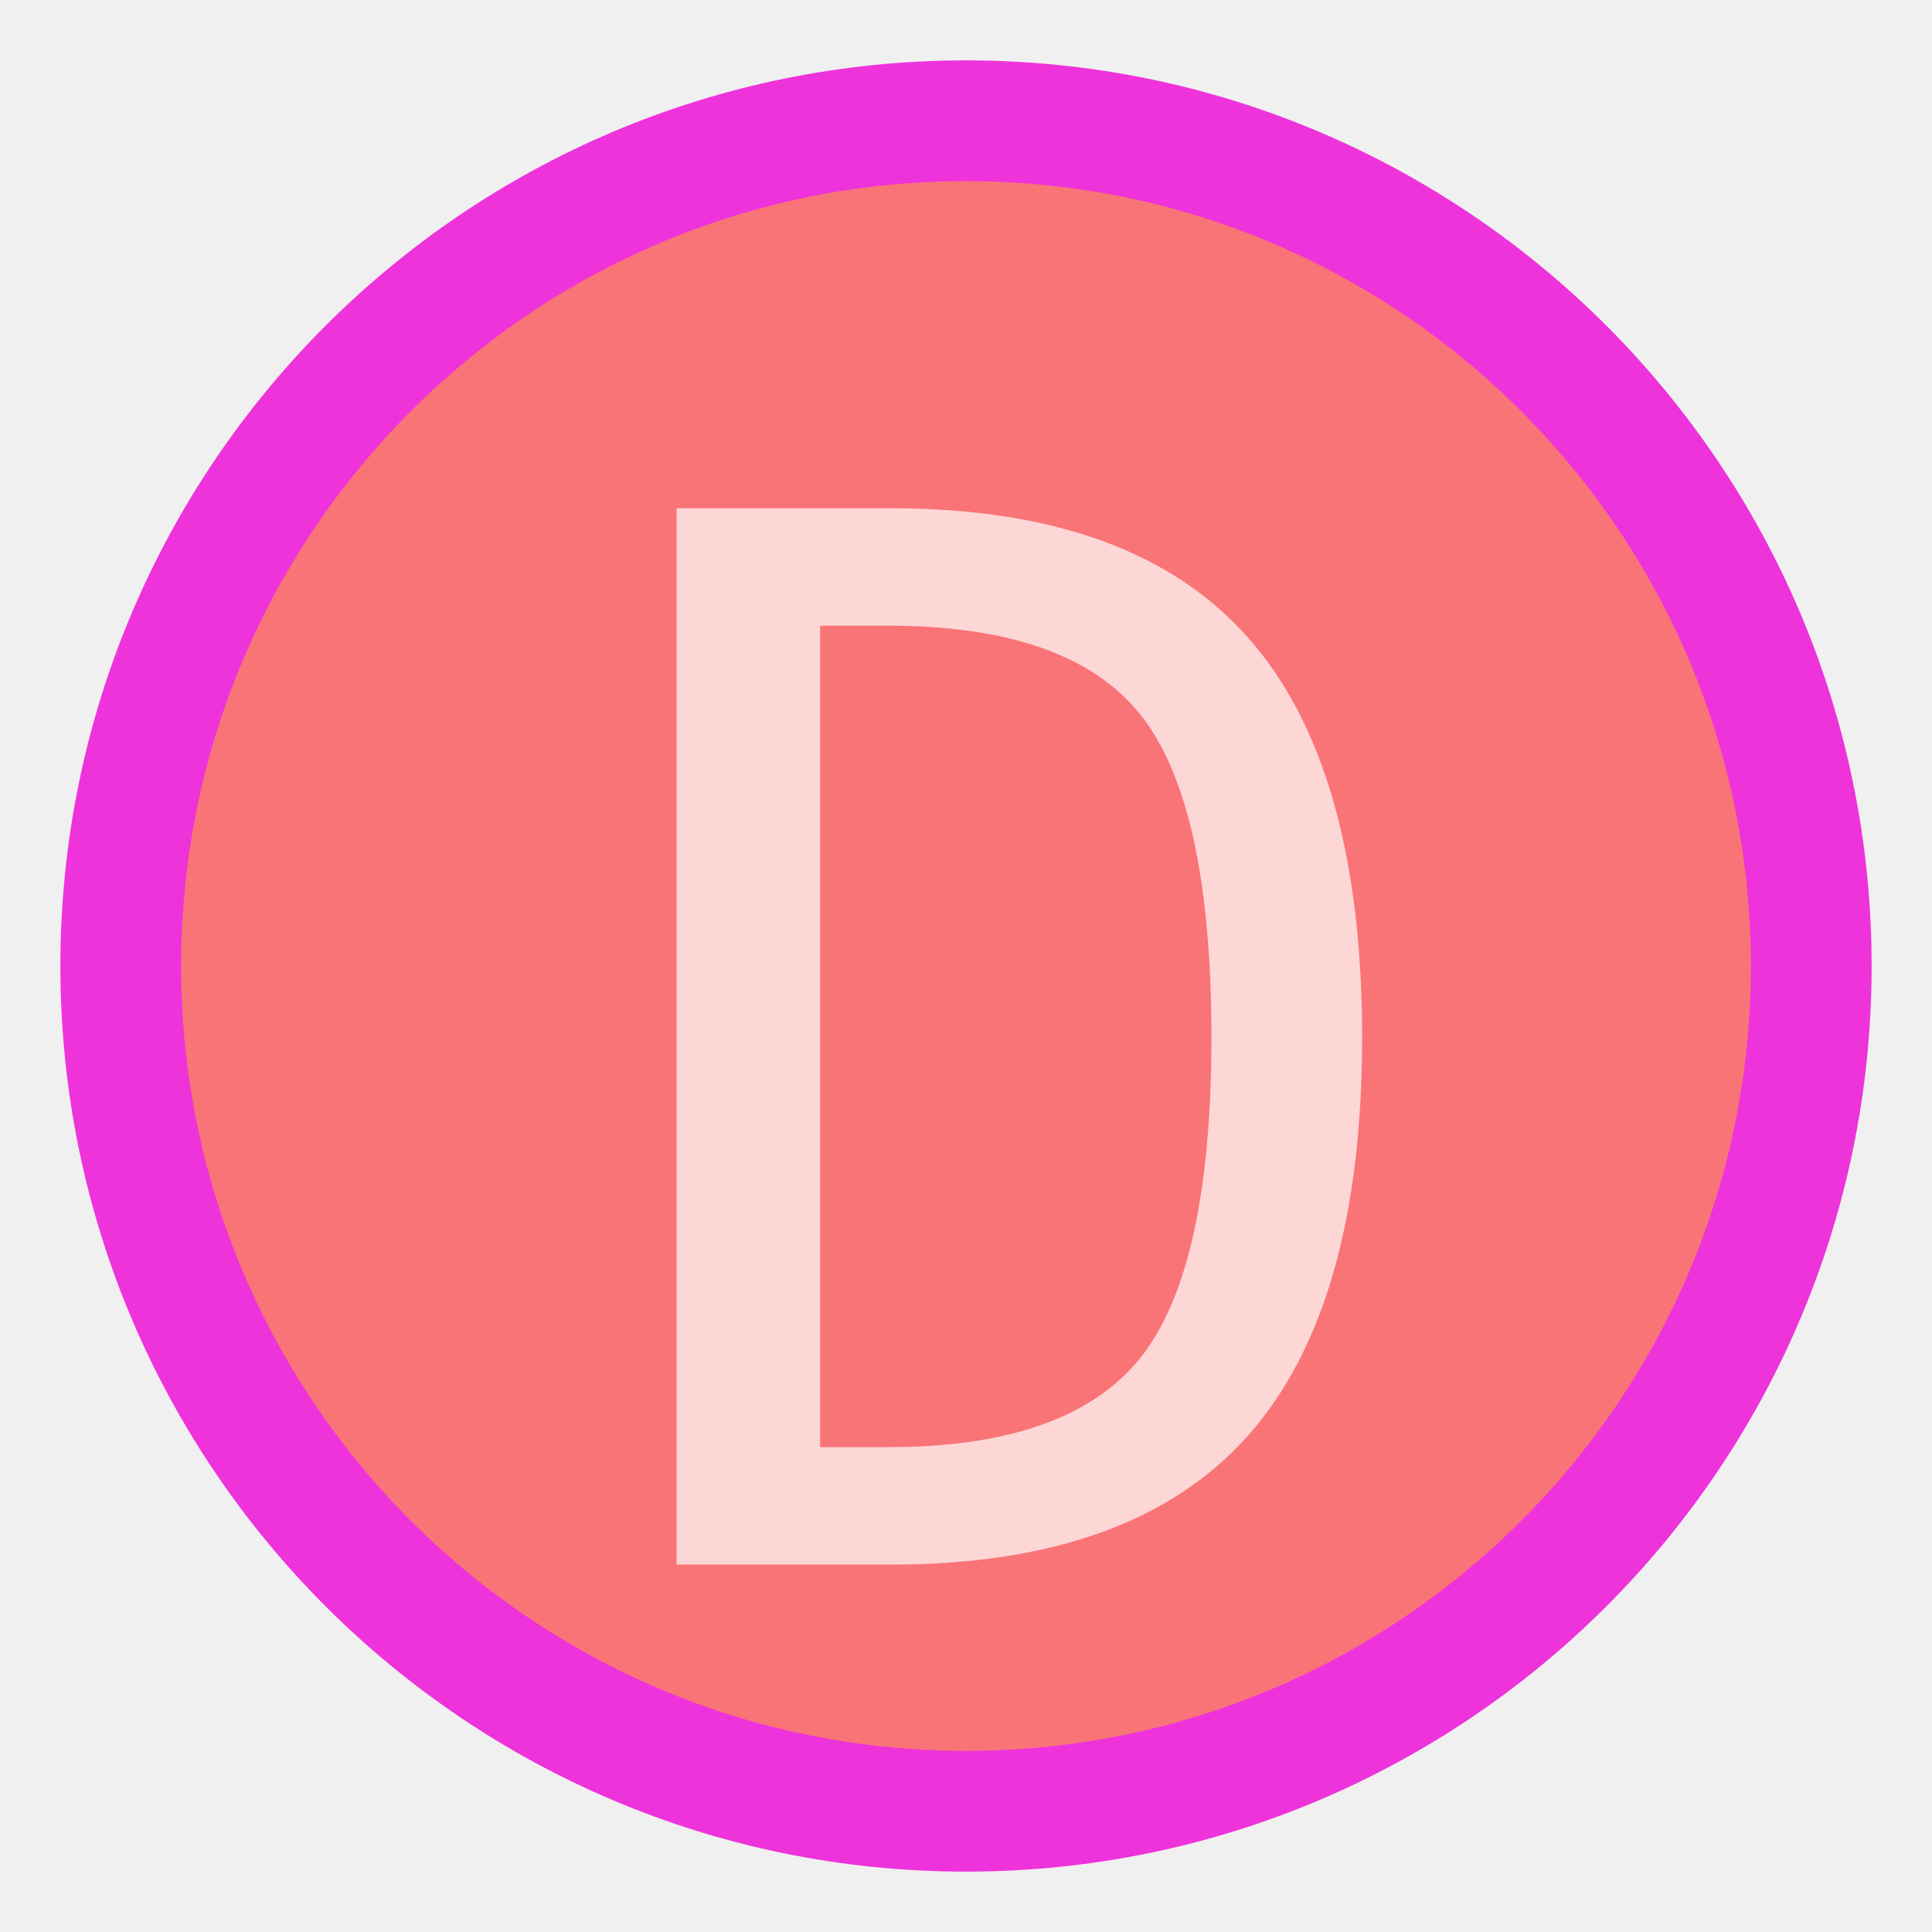
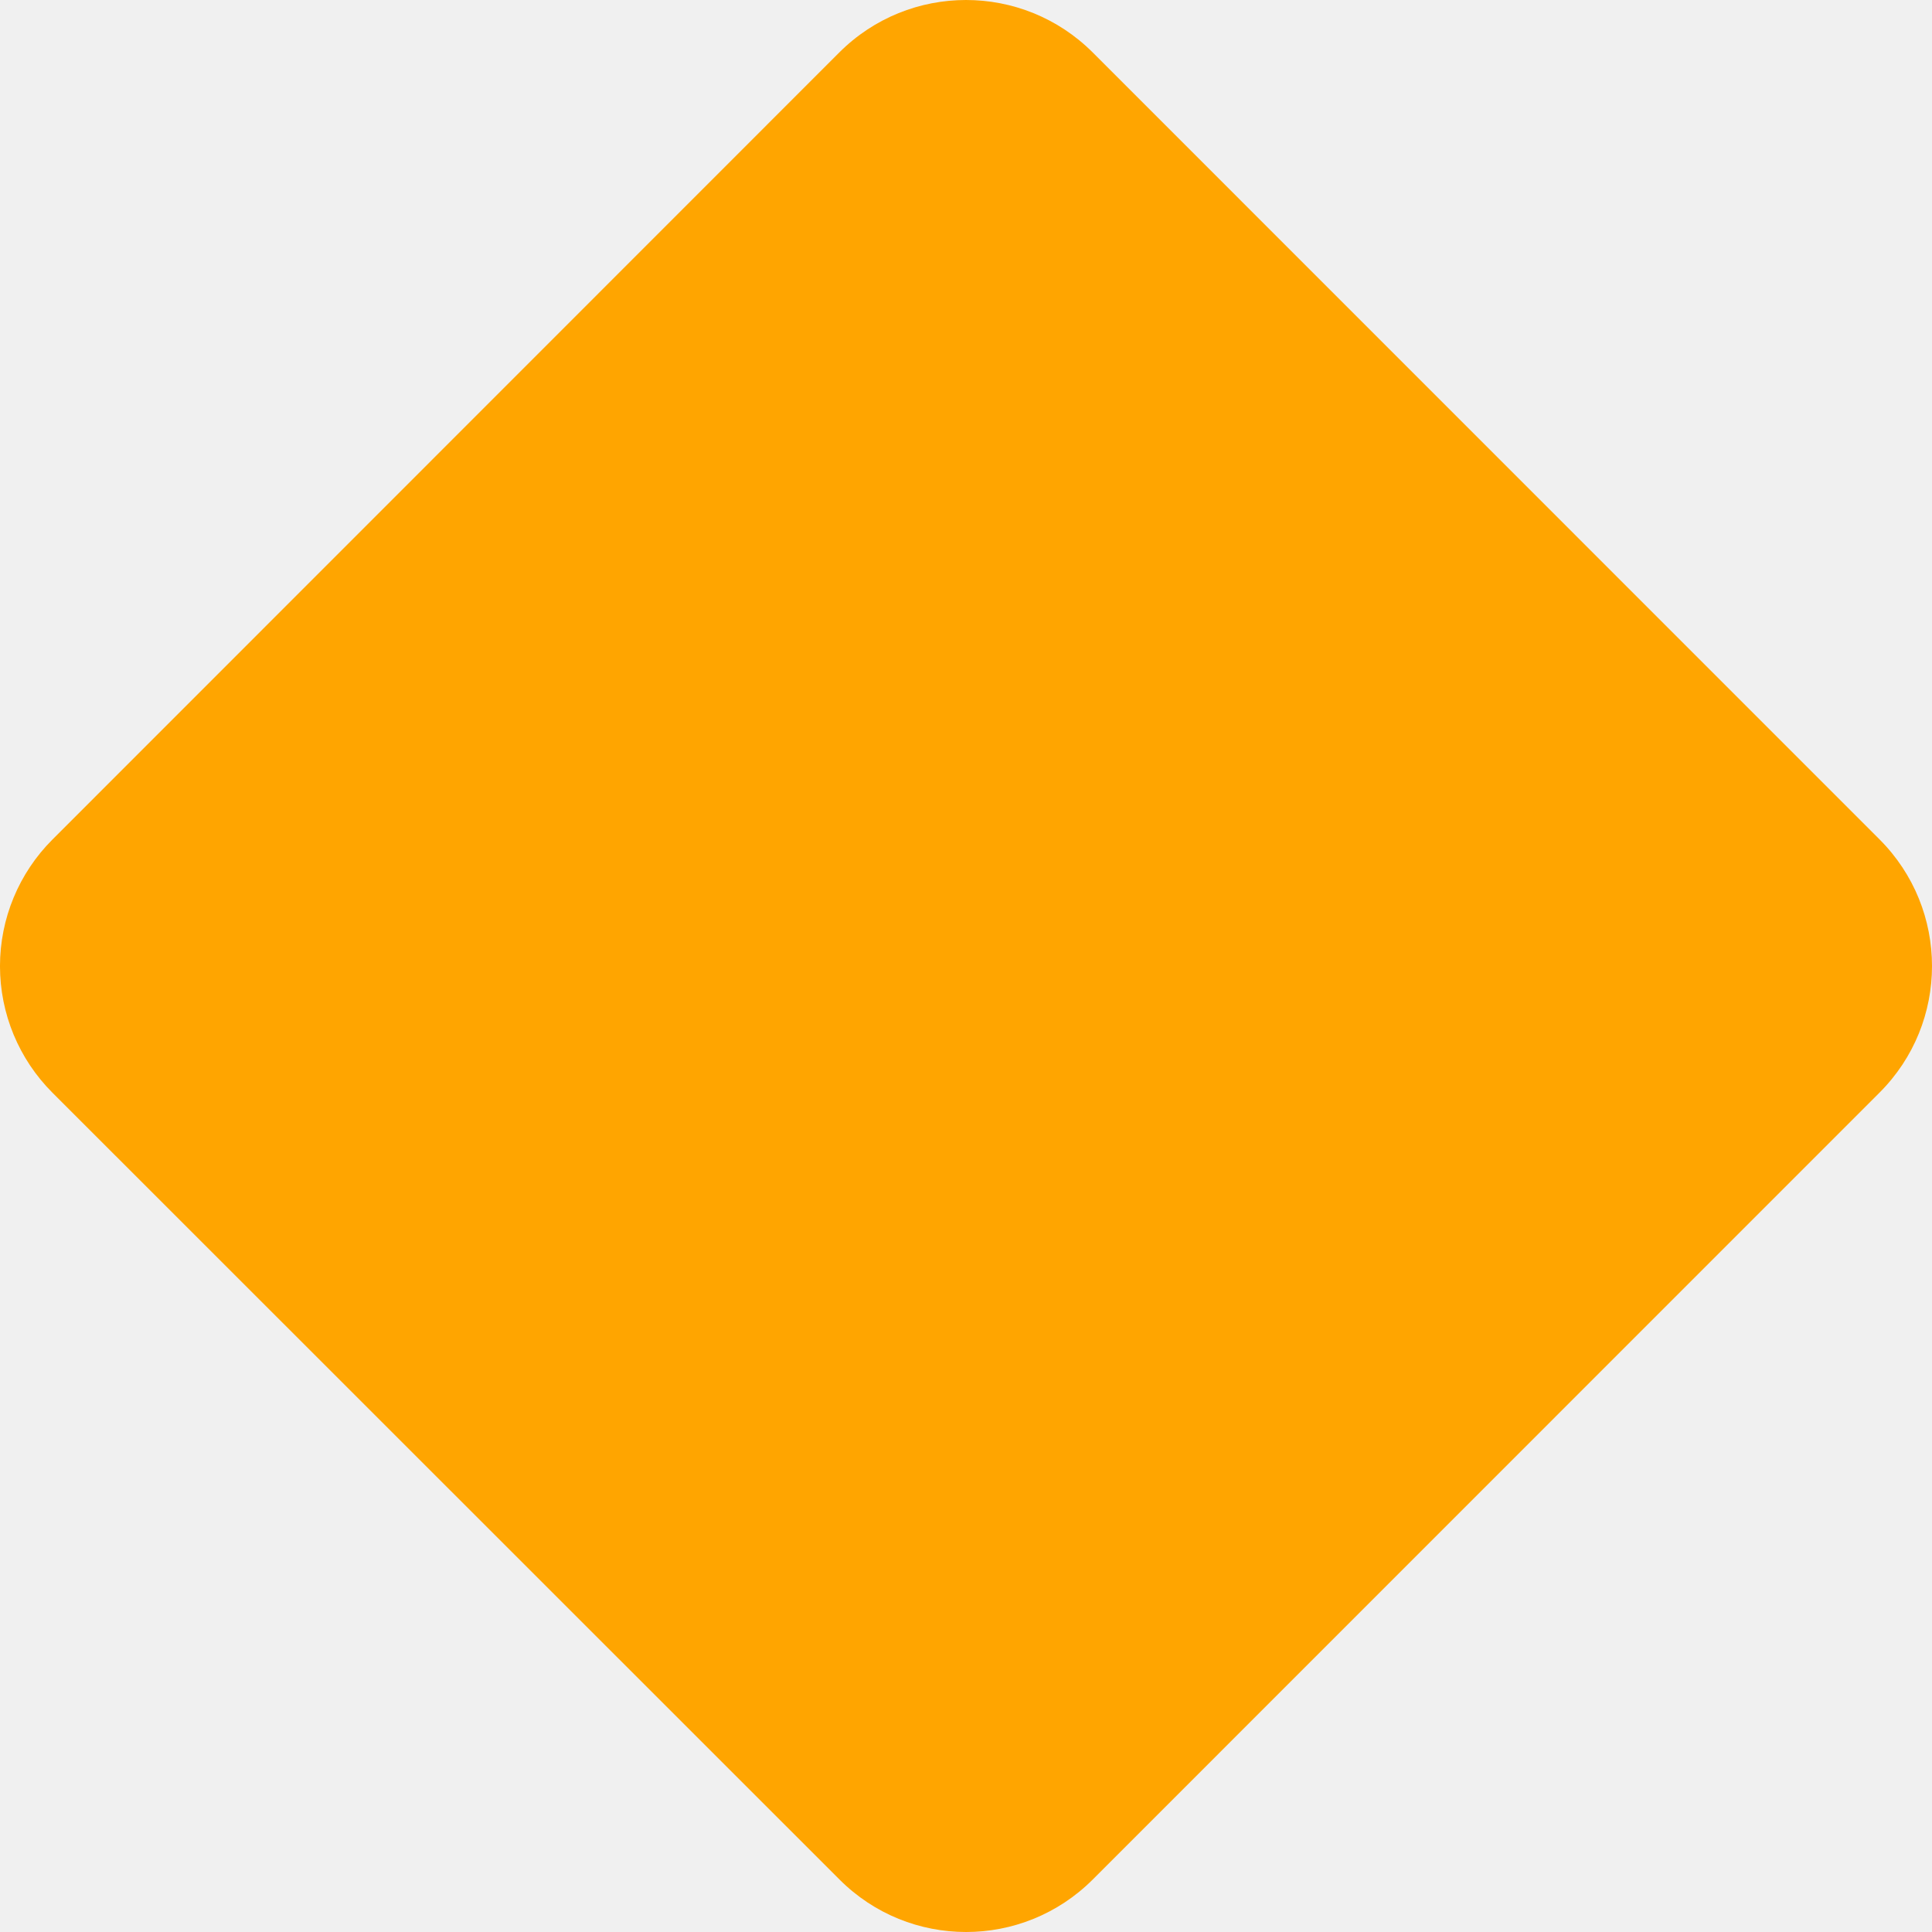
- <svg xmlns="http://www.w3.org/2000/svg" width="16px" height="16px" viewBox="0 0 2048 2048">
-   <circle fill-opacity="0.6" r="896" cx="1024" cy="1024" fill="#ff2227" style="stroke: rgb(238, 51, 219); stroke-width: 128px; stroke-opacity: 1;" />
-   <g transform="scale(0.75)">
-     <path fill-opacity="0.7" transform="translate(819.2, 2211.36) rotate(180) scale(-1, 1)" fill="#ffffff" d="M436 166q255 0 356 125.5t101 453.5q0 331 -100.5 456.5t-356.5 125.5h-96v-1161h96zM440 1493q342 0 504 -182t162 -566q0 -382 -162 -563.5t-504 -181.5h-303v1493h303z" />
-   </g>
+ <svg xmlns="http://www.w3.org/2000/svg" width="16px" height="16px" fill="orange" class="bi bi-diamond-fill" viewBox="0 0 16 16">
+   <path fill-rule="evenodd" d="M6.95.435c.58-.58 1.52-.58 2.1 0l6.515 6.516c.58.58.58 1.519 0 2.098L9.05 15.565c-.58.58-1.519.58-2.098 0L.435 9.05a1.482 1.482 0 0 1 0-2.098L6.95.435z" />
</svg>
